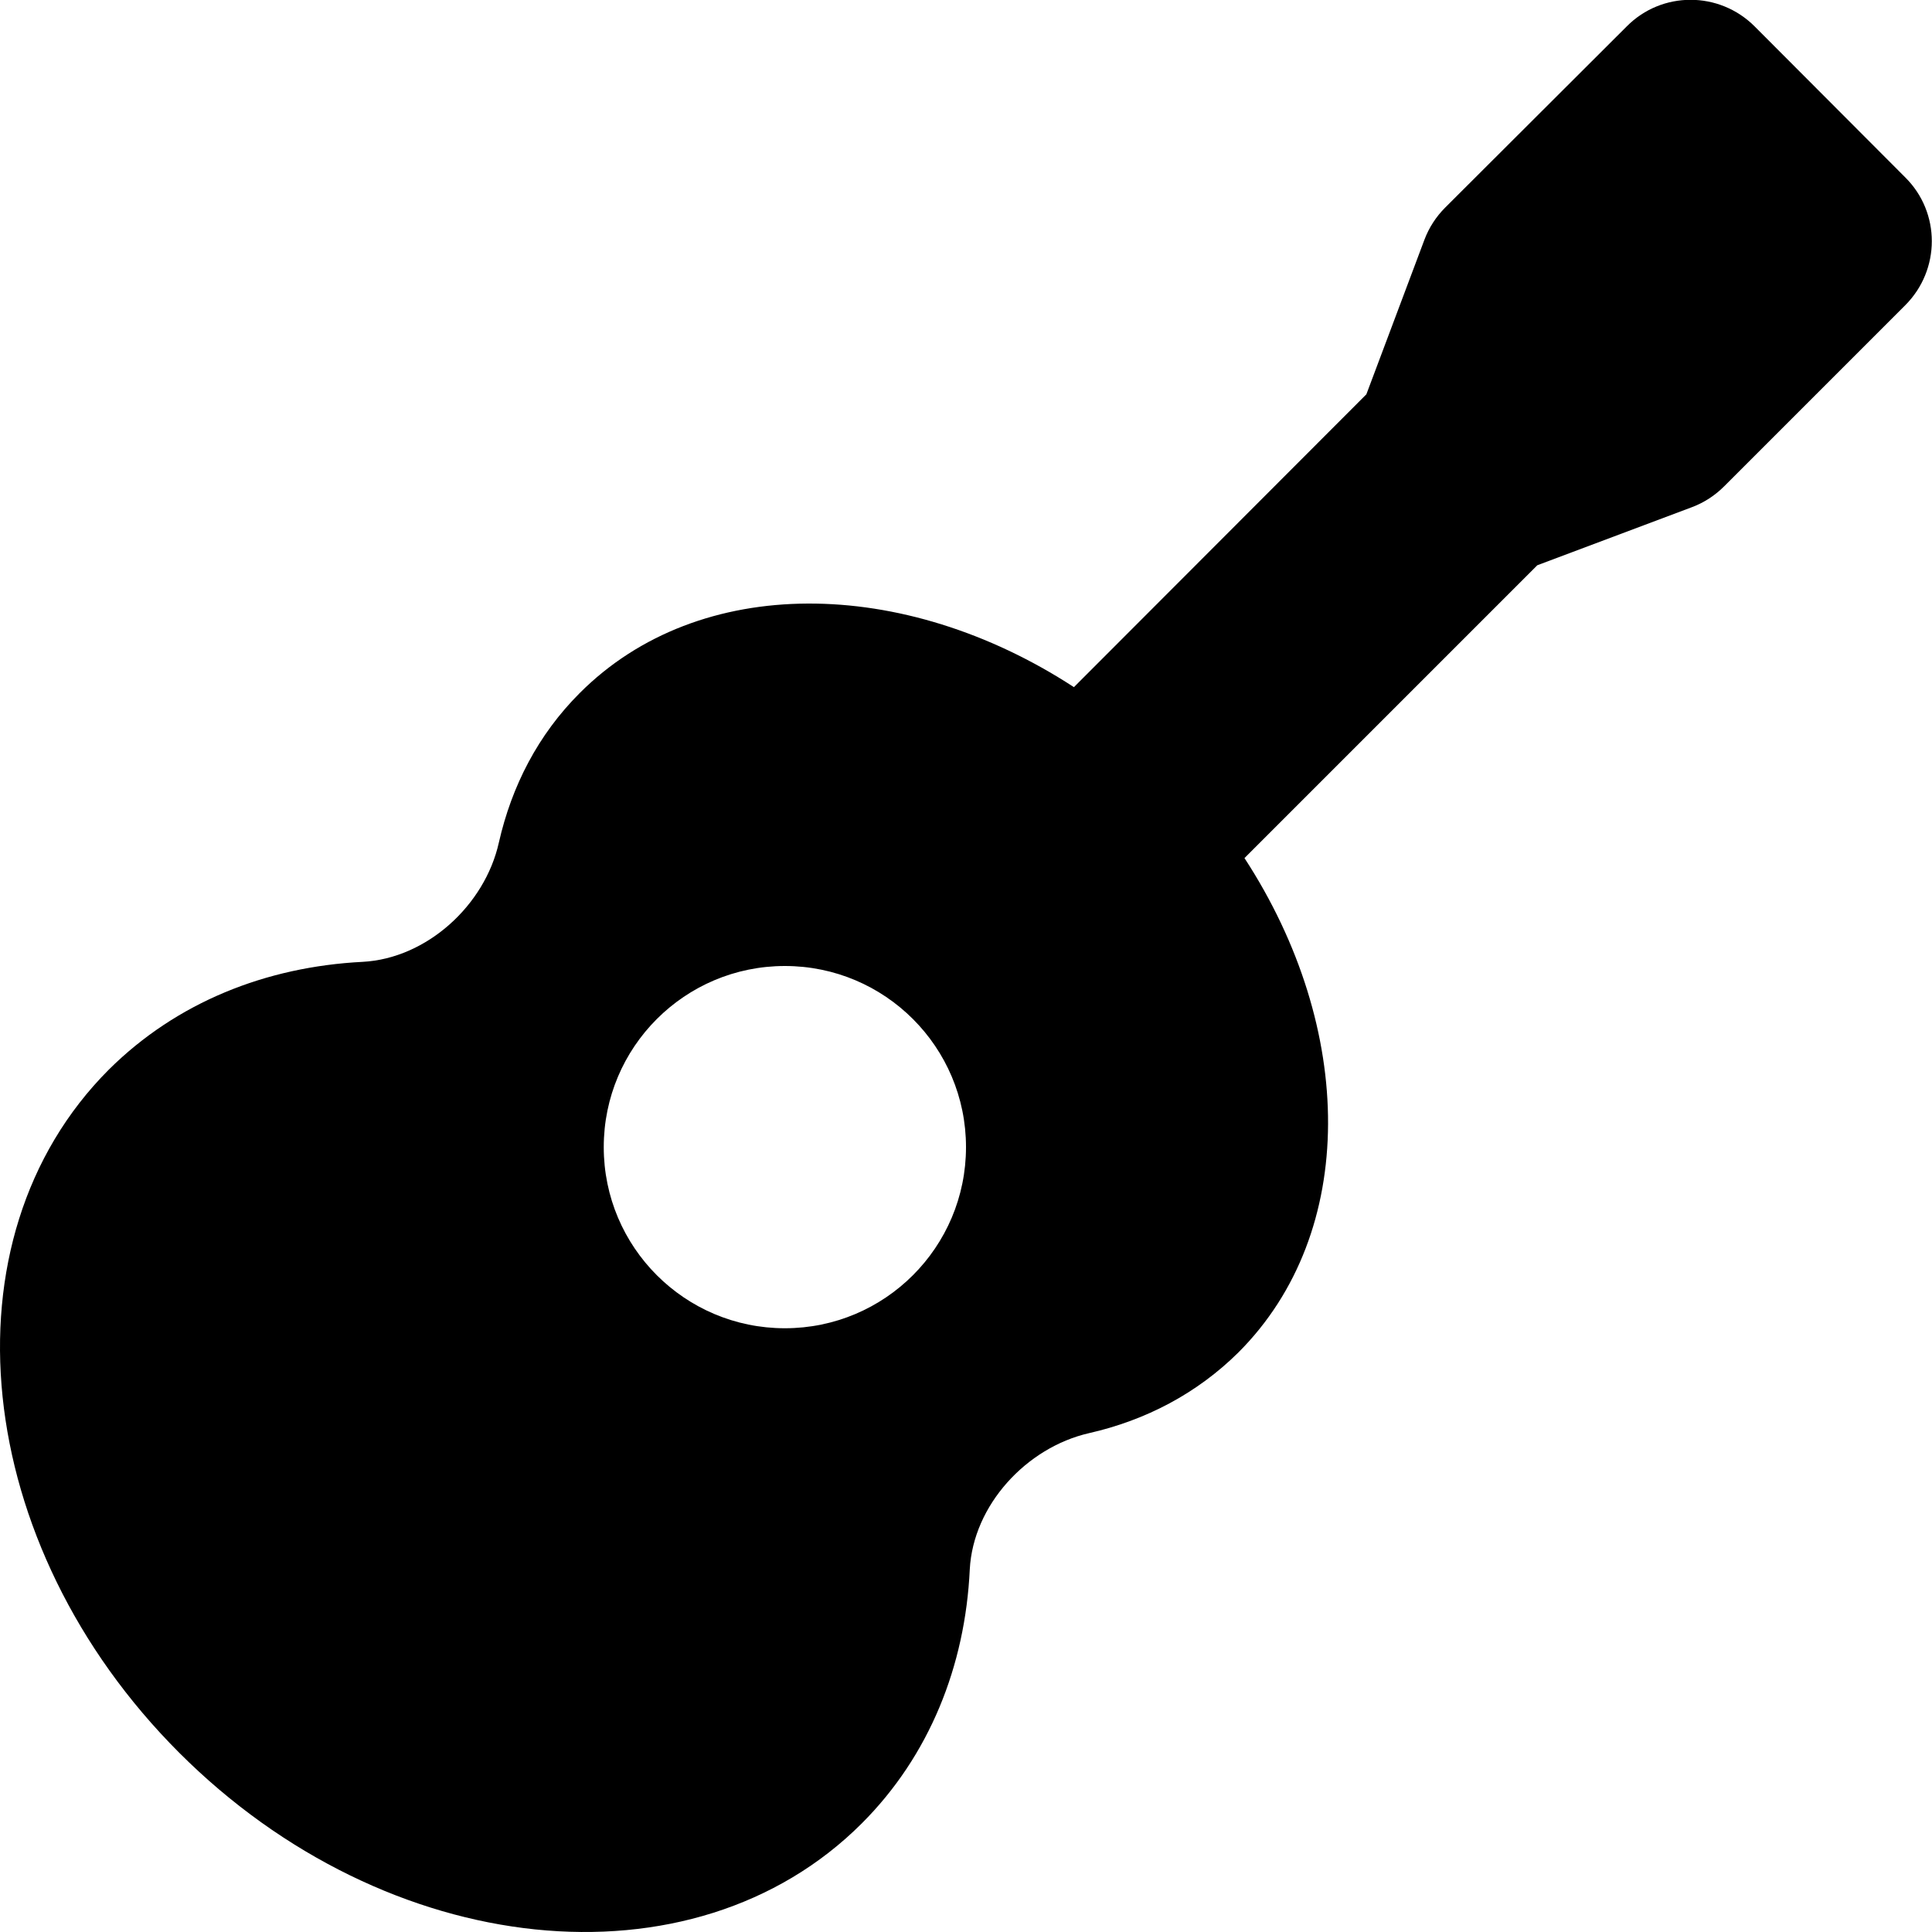
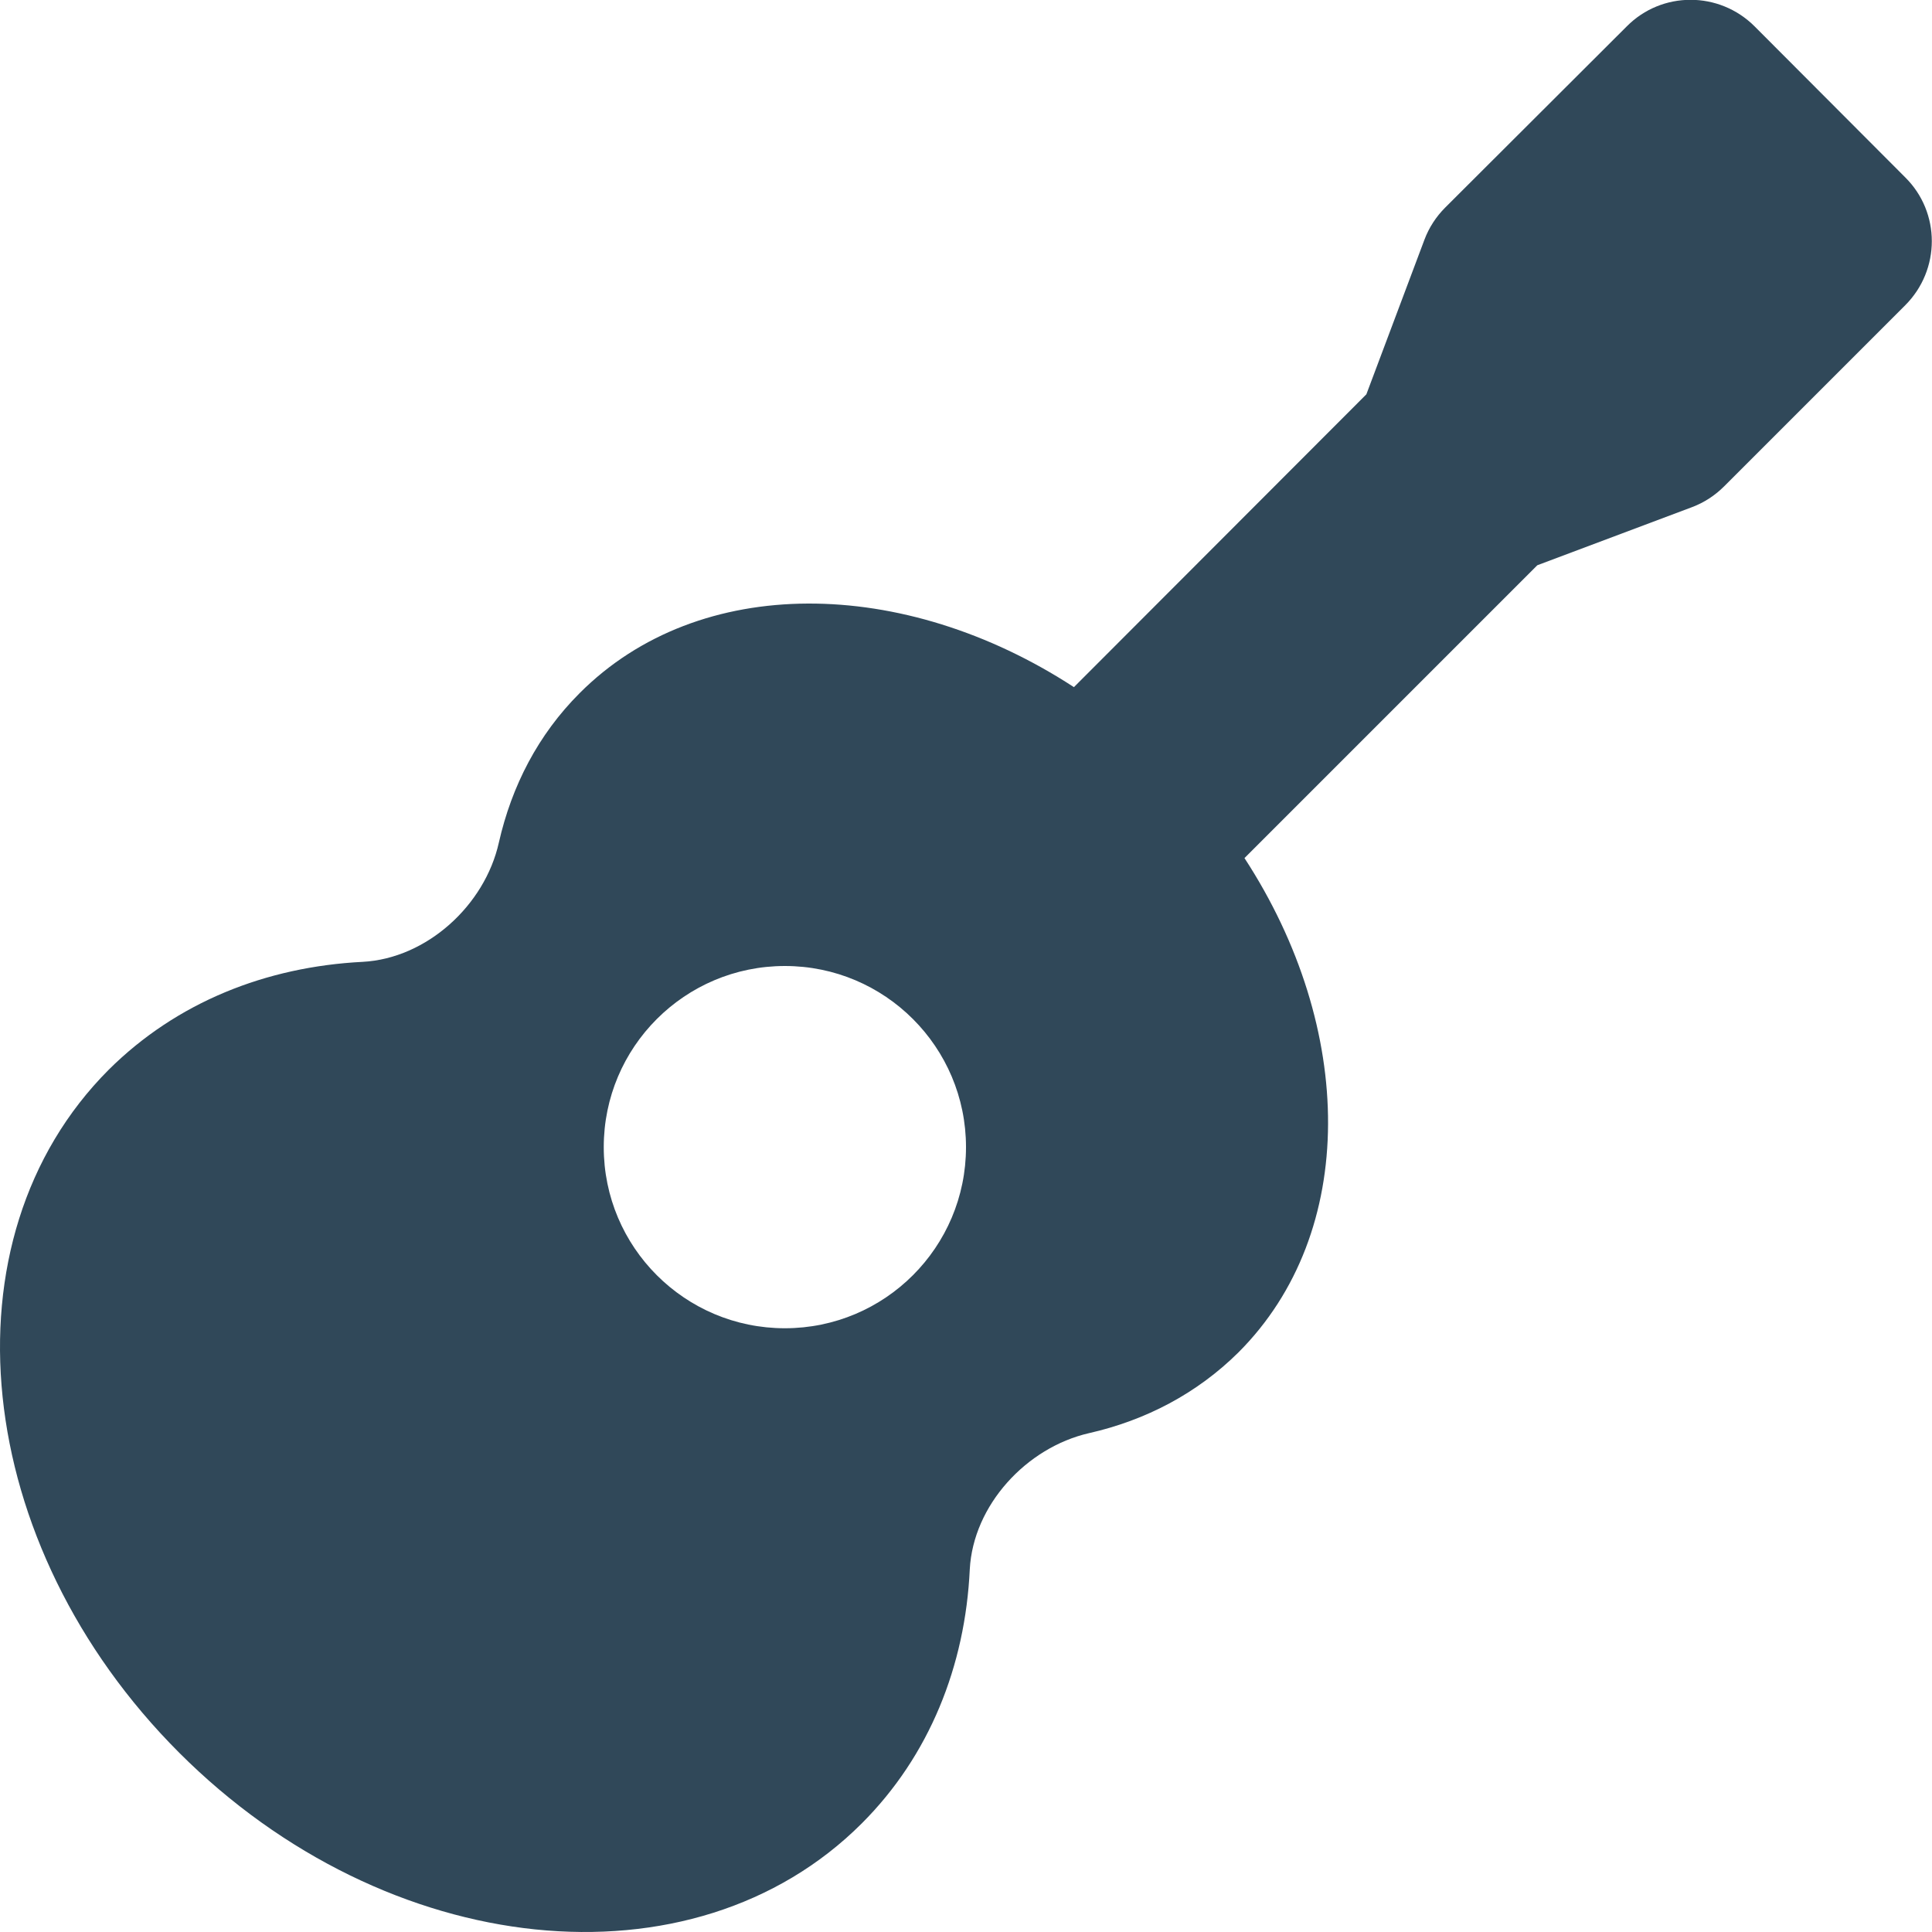
<svg xmlns="http://www.w3.org/2000/svg" viewBox="0 0 512 512">
-   <path d="M465 7c-9.4-9.4-24.6-9.4-33.9 0L383 55c-2.4 2.4-4.3 5.3-5.5 8.5l-15.4 41-77.5 77.6c-45.1-29.4-99.3-30.2-131 1.6c-11 11-18 24.6-21.4 39.6c-3.7 16.6-19.1 30.7-36.1 31.6c-25.6 1.3-49.3 10.7-67.3 28.6C-16 328.4-7.6 409.4 47.5 464.5s136.1 63.5 180.9 18.7c17.9-17.9 27.4-41.7 28.6-67.3c.9-17 15-32.3 31.6-36.1c15-3.4 28.6-10.5 39.6-21.4c31.8-31.8 31-85.9 1.6-131l77.6-77.6 41-15.4c3.2-1.2 6.1-3.1 8.5-5.5l48-48c9.4-9.4 9.4-24.6 0-33.9L465 7zM208 256a48 48 0 1 1 0 96 48 48 0 1 1 0-96z" />
+   <path d="M465 7c-9.4-9.4-24.6-9.4-33.9 0L383 55c-2.4 2.4-4.3 5.3-5.5 8.5l-15.4 41-77.5 77.6c-45.1-29.4-99.3-30.2-131 1.6c-11 11-18 24.6-21.4 39.6c-3.7 16.6-19.1 30.7-36.1 31.6c-25.6 1.3-49.3 10.7-67.3 28.6C-16 328.4-7.6 409.4 47.5 464.5s136.1 63.5 180.9 18.7c17.9-17.9 27.4-41.7 28.6-67.3c.9-17 15-32.3 31.6-36.1c15-3.4 28.6-10.5 39.6-21.4c31.8-31.8 31-85.9 1.6-131l77.6-77.6 41-15.4c3.2-1.2 6.1-3.1 8.5-5.5l48-48c9.4-9.4 9.4-24.6 0-33.9L465 7zM208 256a48 48 0 1 1 0 96 48 48 0 1 1 0-96z" fill="#304859" />
</svg>
